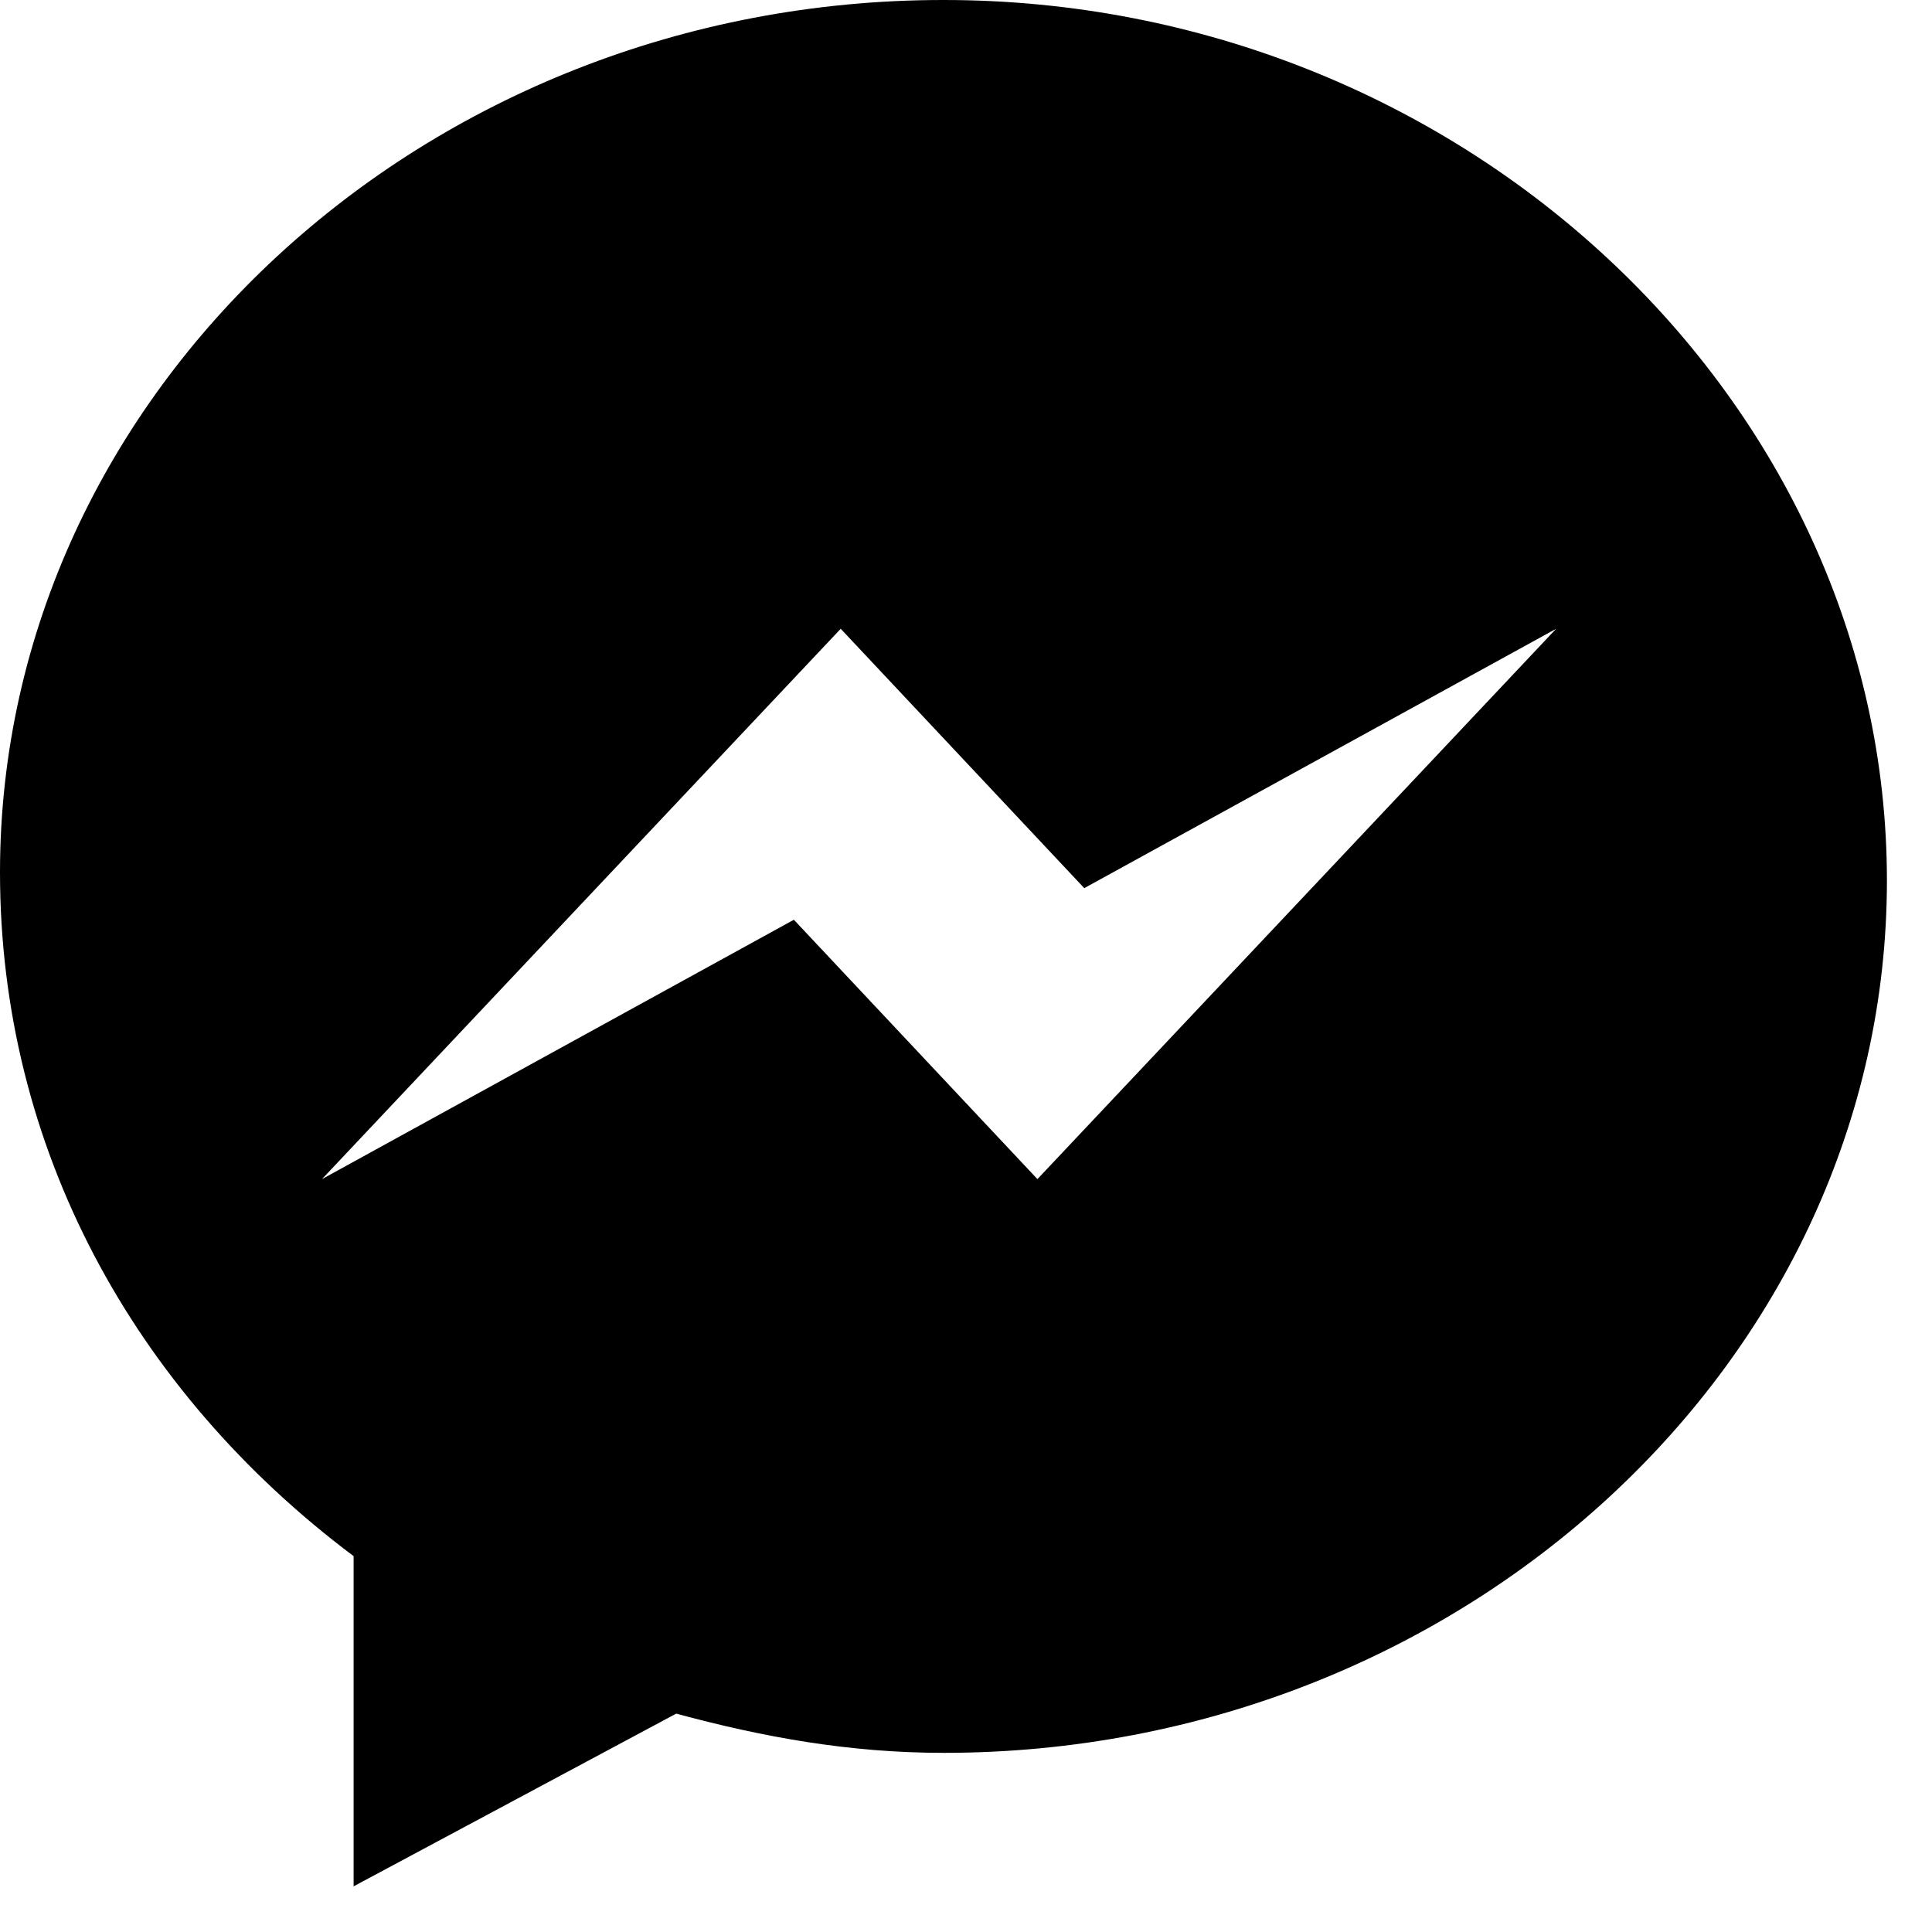
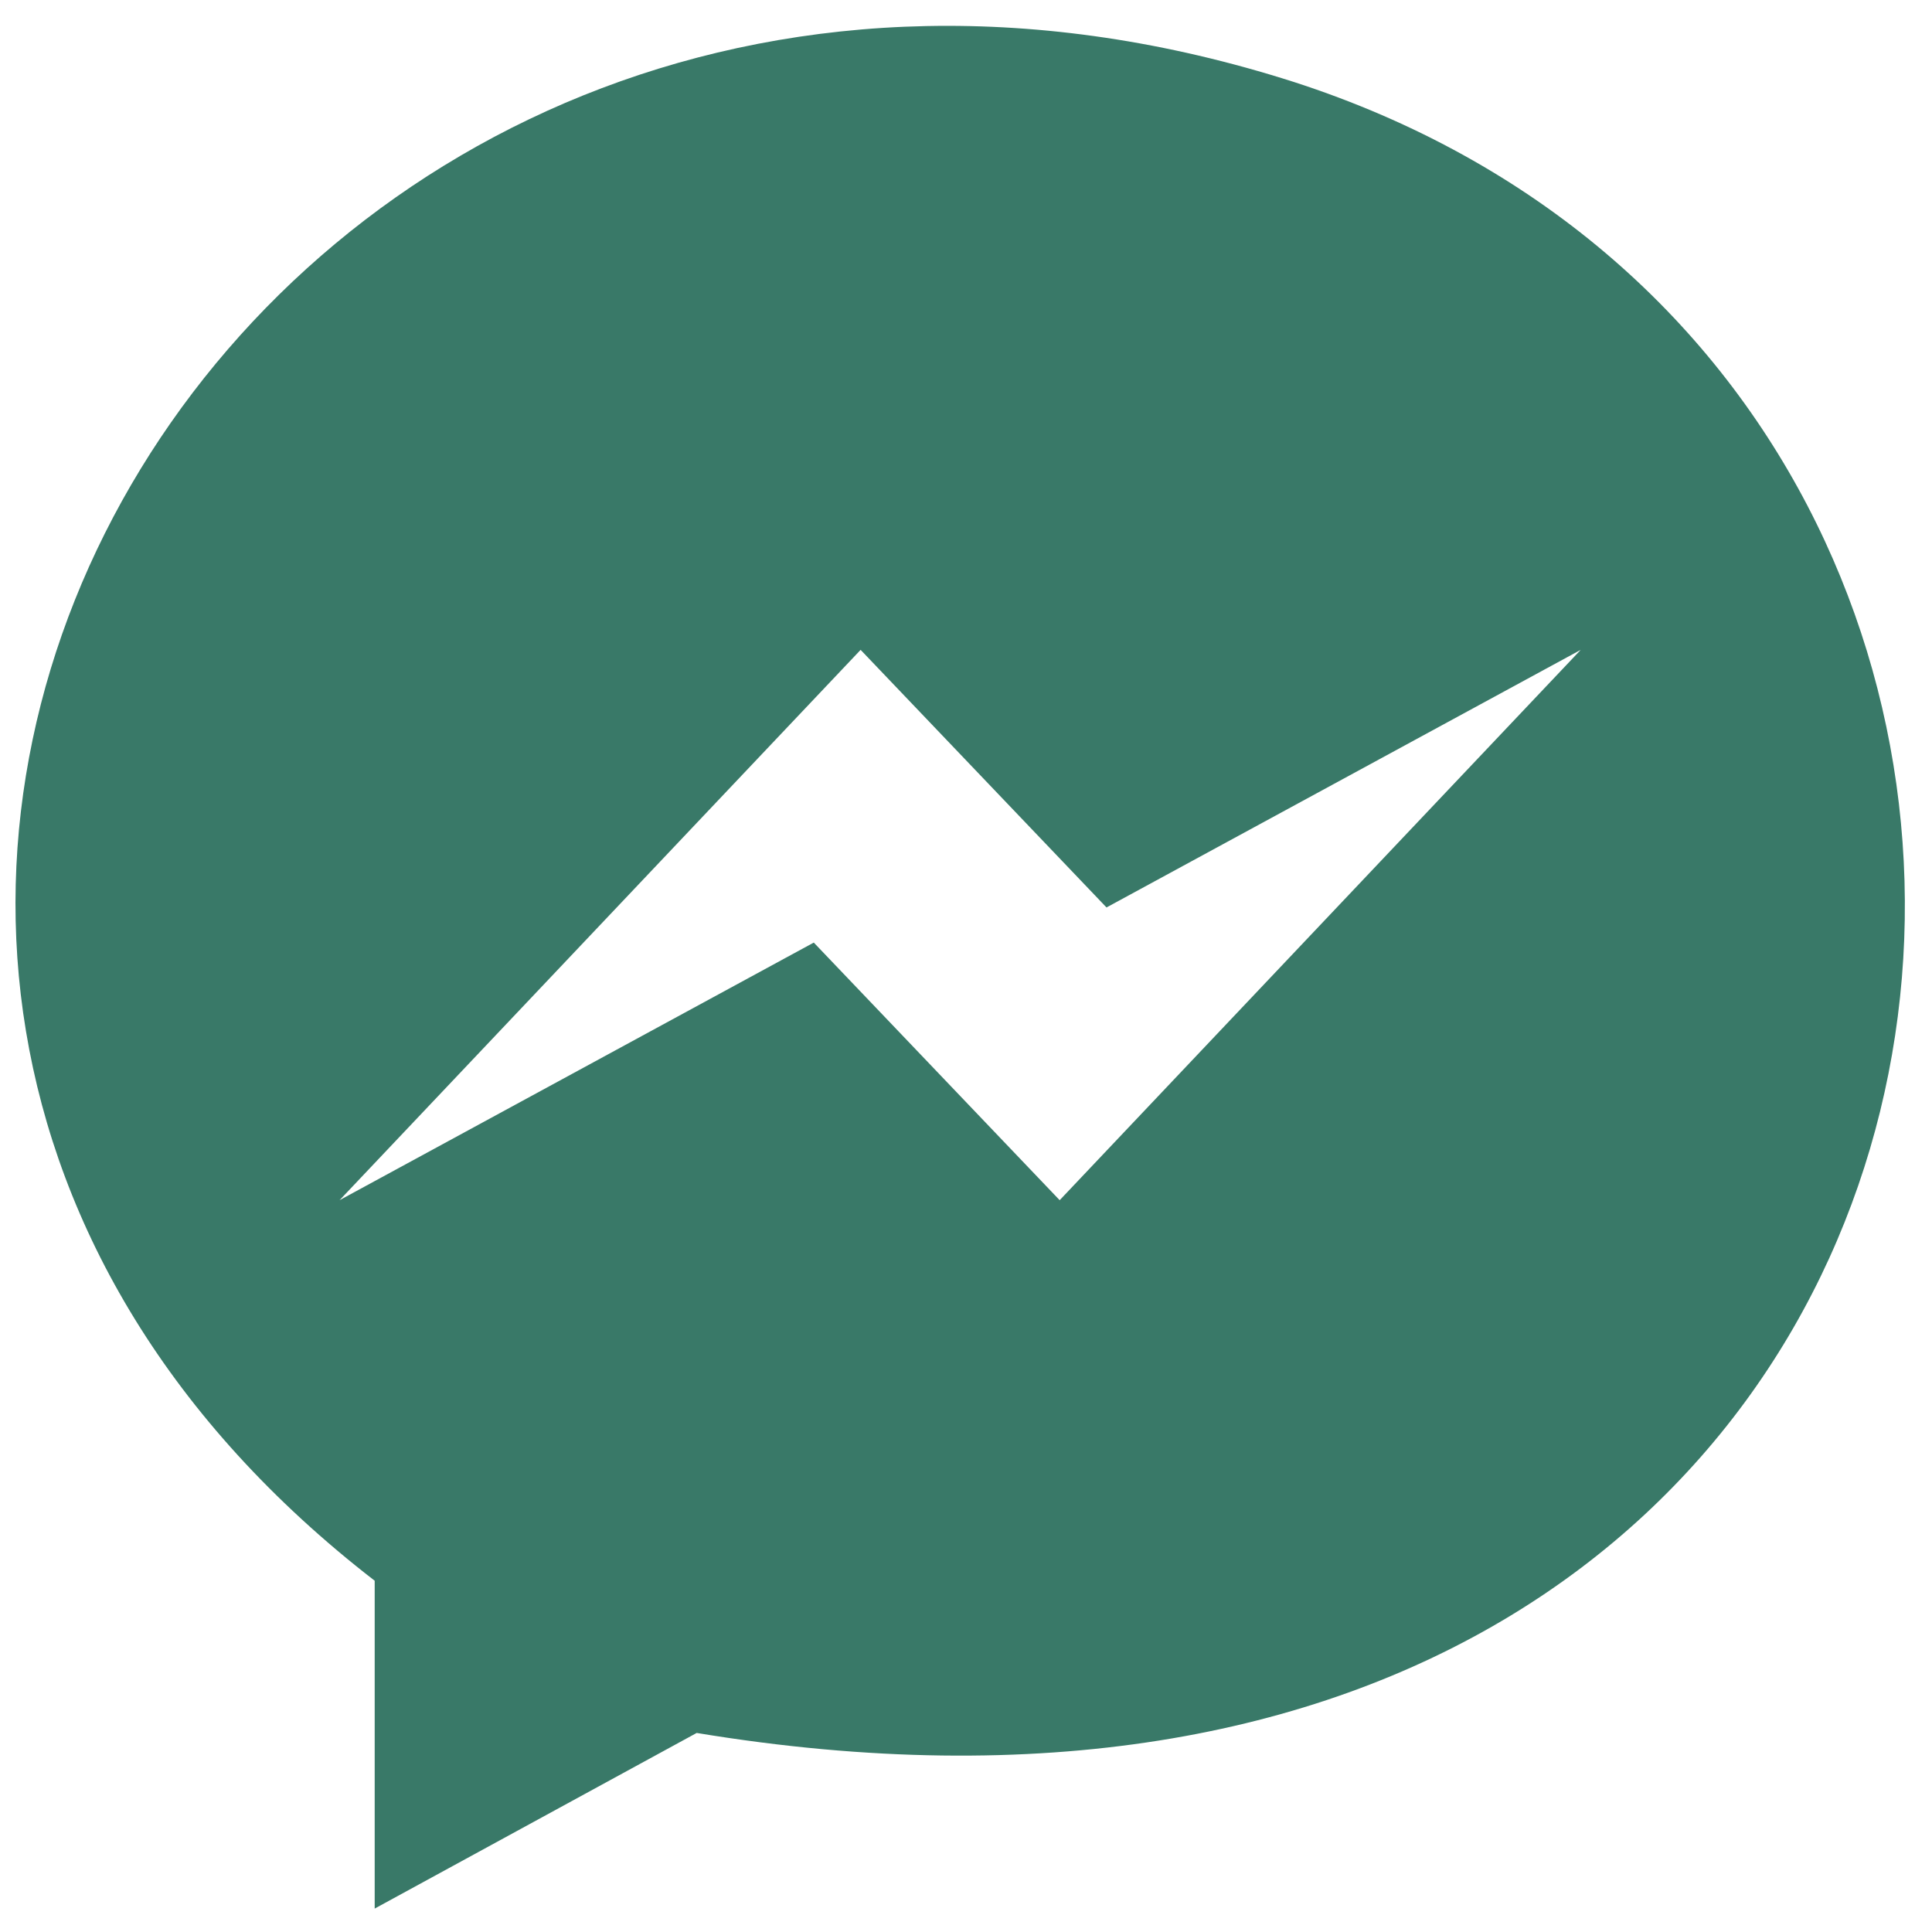
- <svg xmlns="http://www.w3.org/2000/svg" width="33" height="33" viewBox="0 0 33 33" fill="none">
-   <path d="M16.11 0C7.25 0 0 6.71 0 14.9C0 19.6 2.28 23.76 6.04 26.58V32.22L11.55 29.27C13.03 29.67 14.5 29.94 16.12 29.94C24.98 29.94 32.23 23.23 32.23 15.04C32.23 6.85 24.98 0 16.12 0H16.11ZM17.72 20.14L13.56 15.71L5.5 20.14L14.36 10.74L18.52 15.17L26.58 10.74L17.72 20.14Z" fill="black" />
+ <svg xmlns="http://www.w3.org/2000/svg" width="33" height="33" viewBox="0 0 33 33" fill="#397968">
+   <path d="M22.1,1.4C4.6-4.2-7.7,16.1,6.4,27v5.6l5.5-3C35.5,33.5,38.8,6.8,22.1,1.4z M18.1,20.5l-4.2-4.4l-8.1,4.4 l8.9-9.4l4.2,4.4l8.1-4.4L18.1,20.5z" />
</svg>
